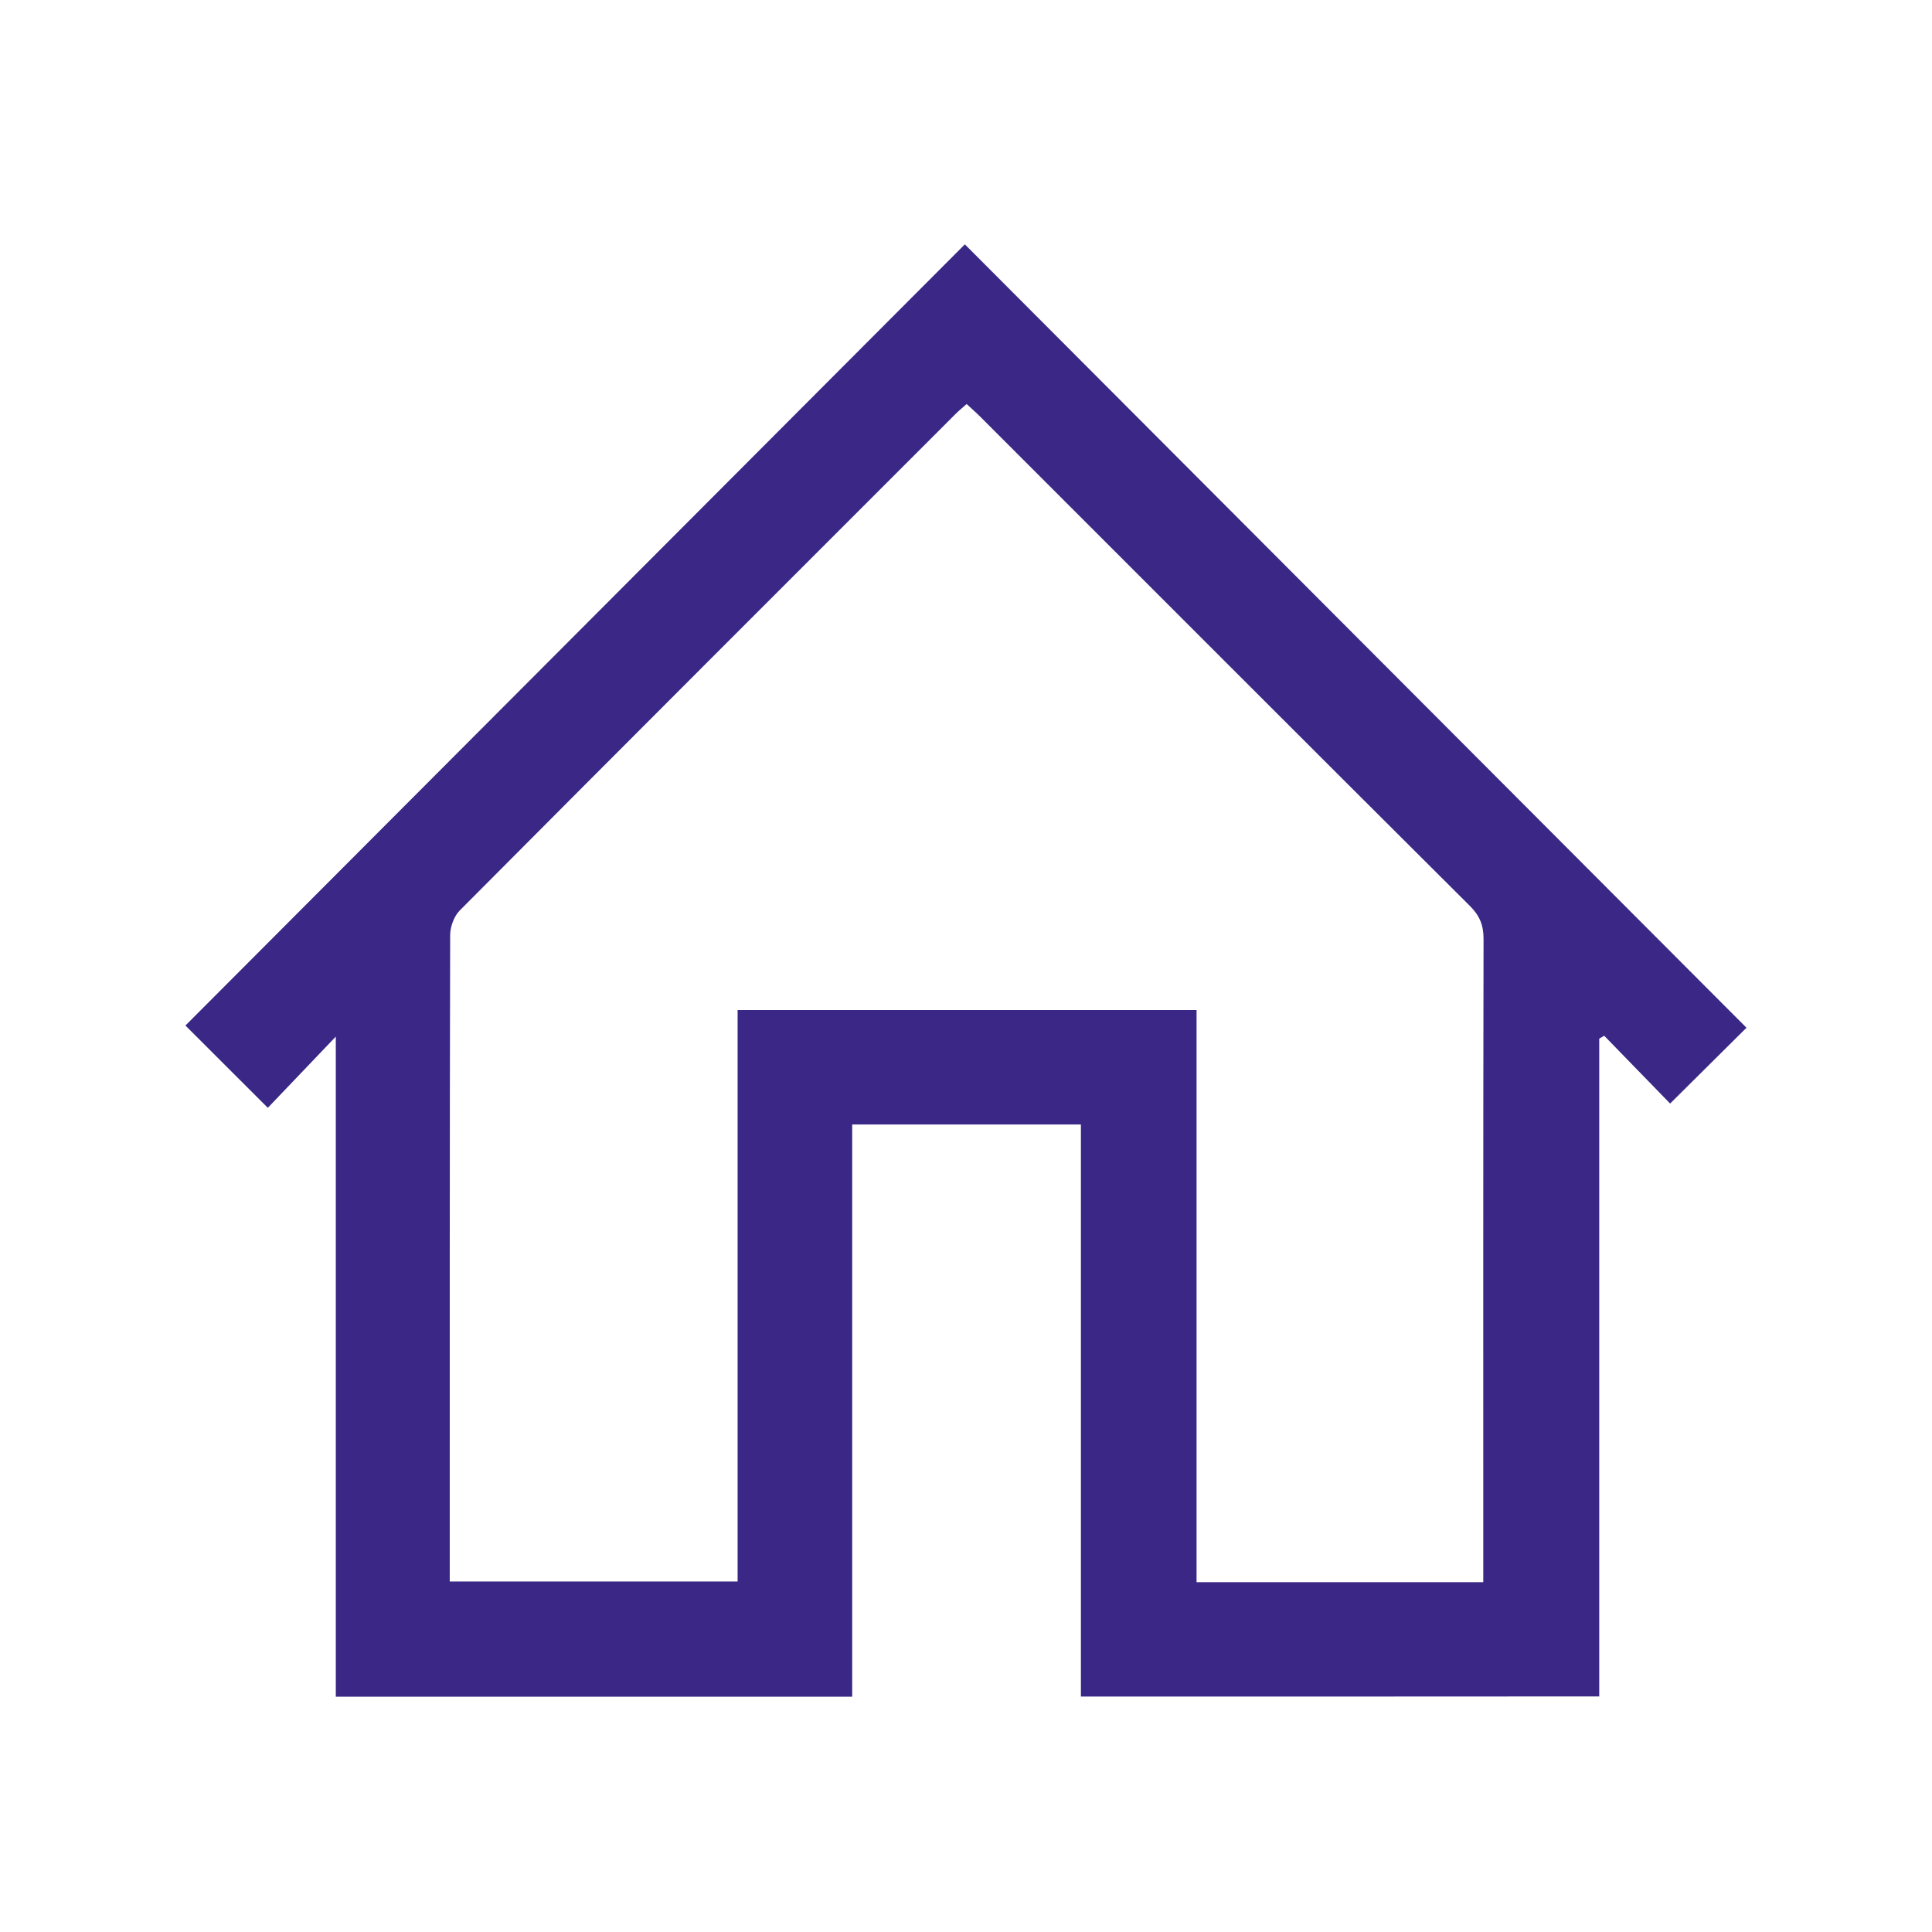
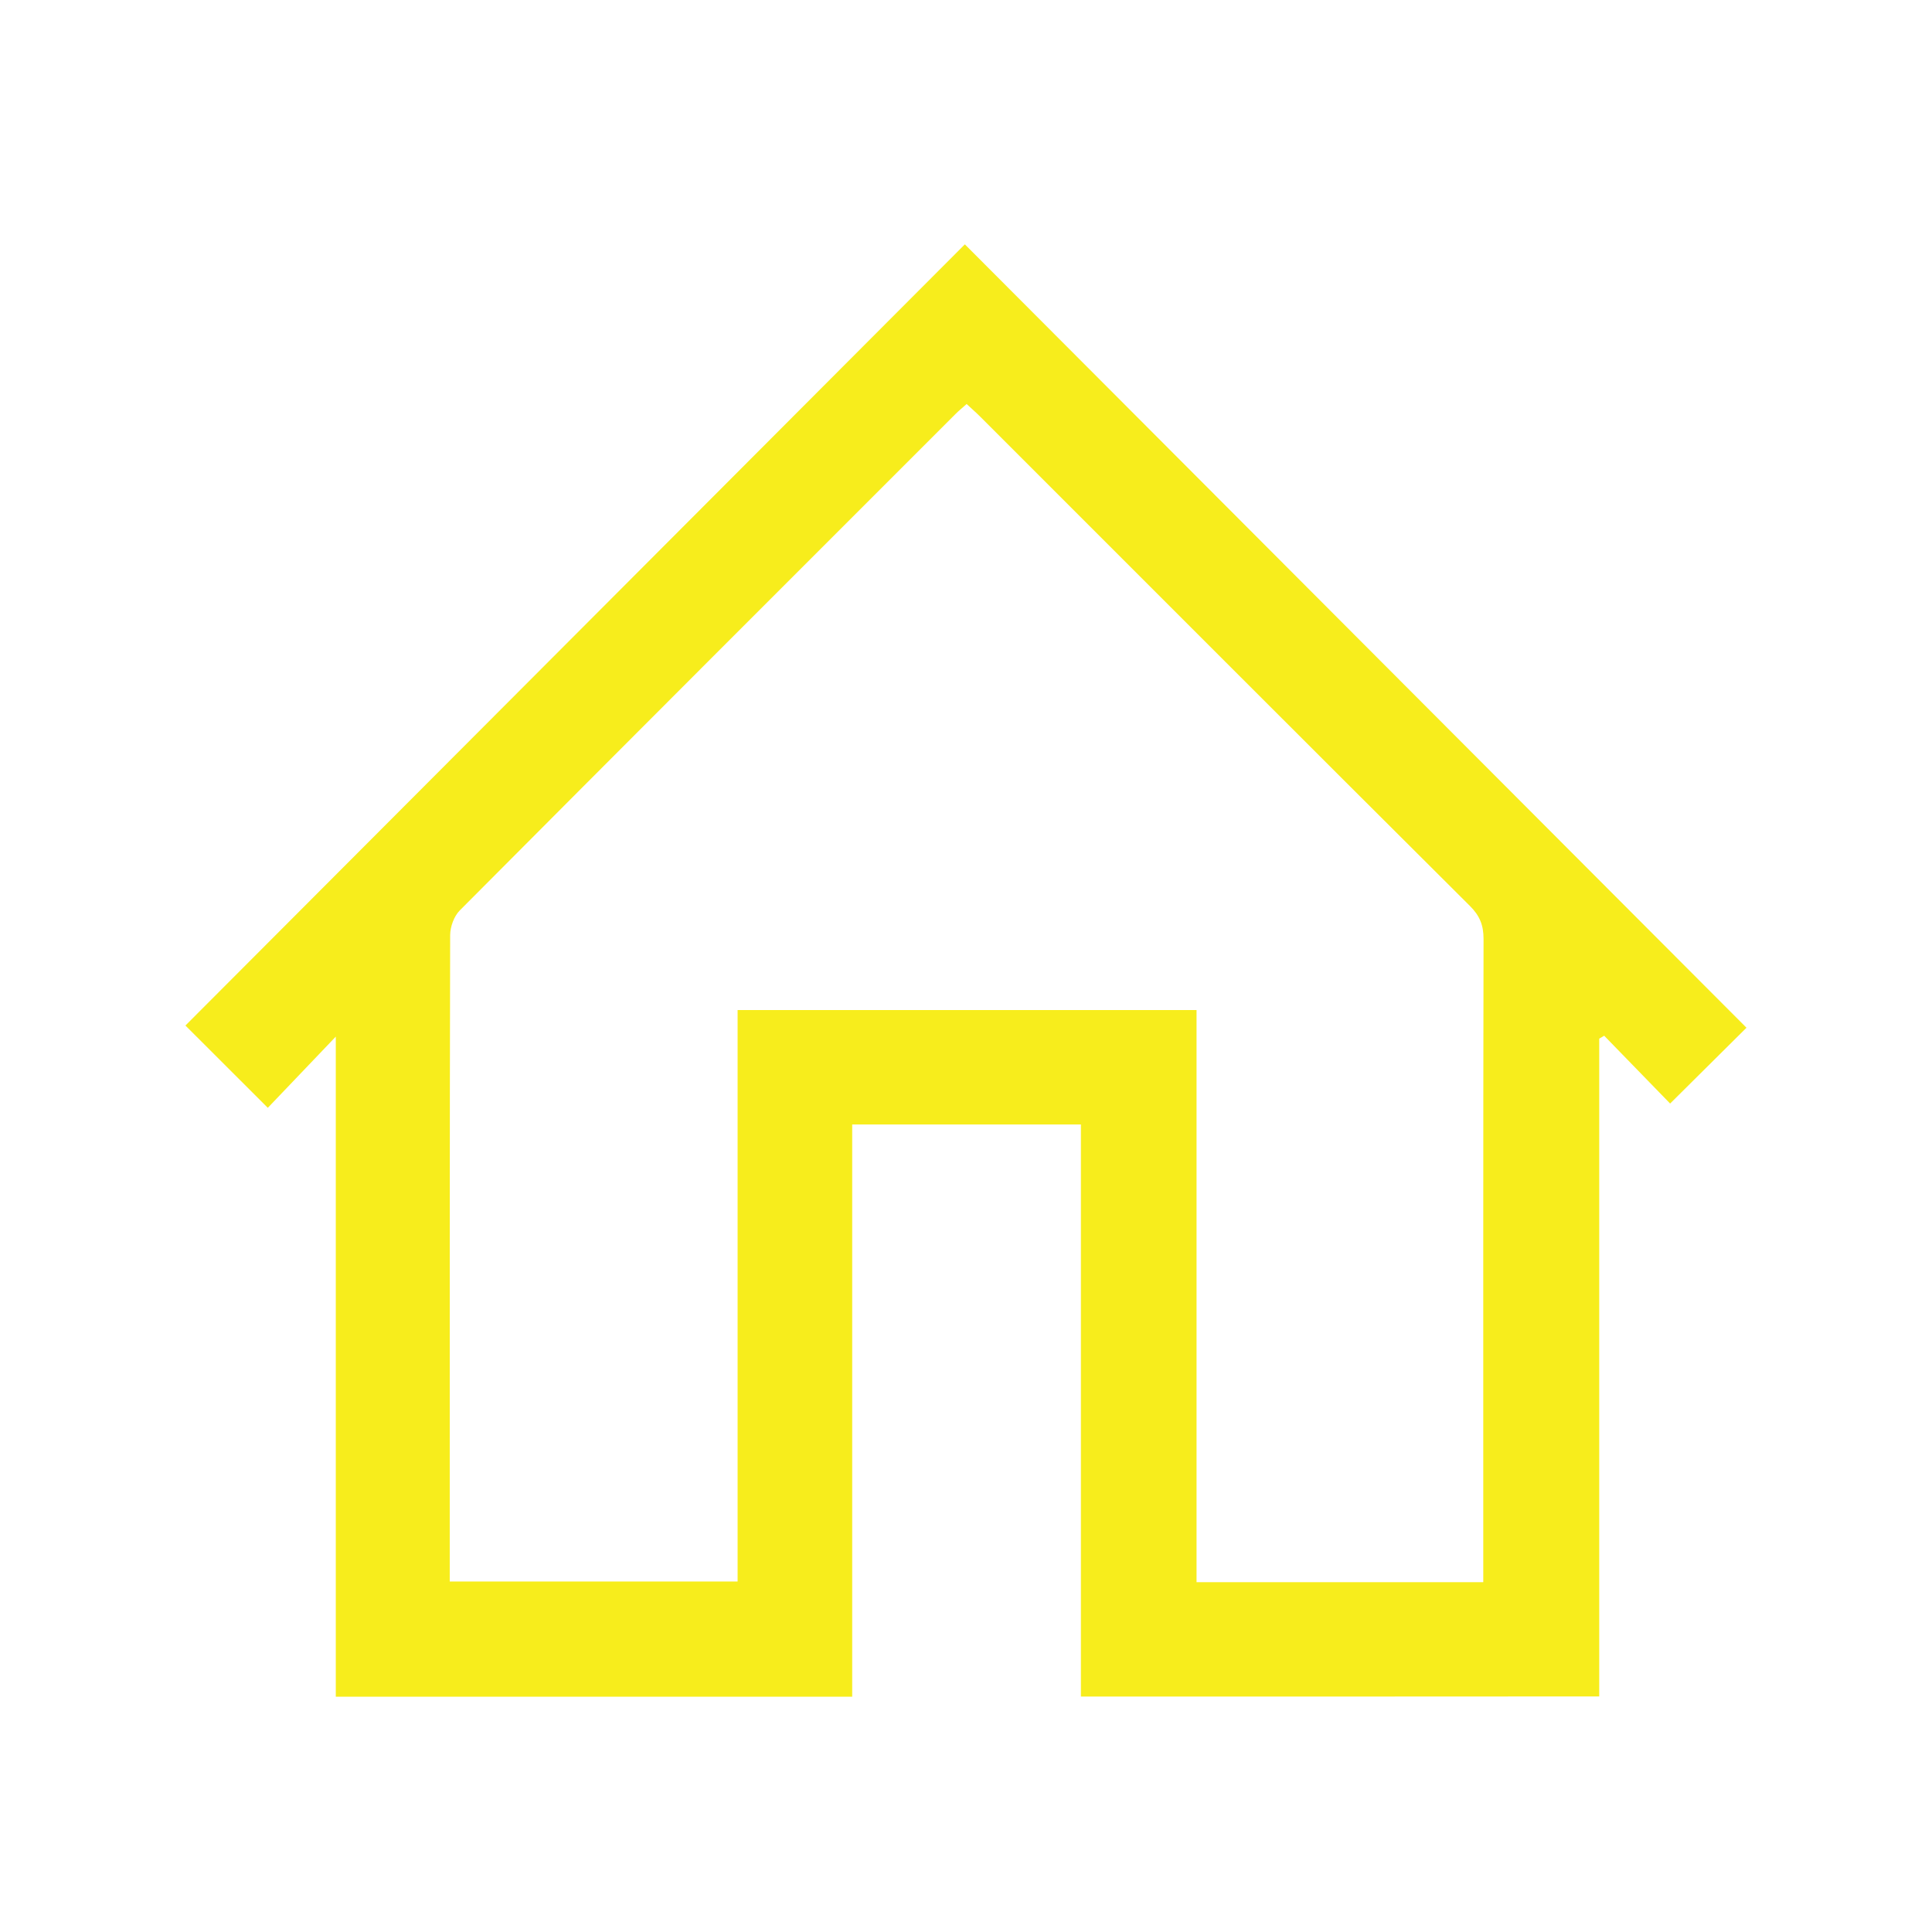
<svg xmlns="http://www.w3.org/2000/svg" version="1.1" id="Layer_1" x="0px" y="0px" width="42px" height="42px" viewBox="0 0 42 42" enable-background="new 0 0 42 42" xml:space="preserve">
-   <path fill="#3a2786" d="M23.498,36.882c0-4.159,0-8.288,0-12.437c-1.663,0-3.296,0-4.972,0c0,4.143,0,8.281,0,12.44  c-3.756,0-7.47,0-11.226,0c0-4.753,0-9.515,0-14.35c-0.541,0.565-1.026,1.075-1.478,1.548c-0.664-0.663-1.247-1.247-1.791-1.789  c5.625-5.639,11.304-11.33,16.944-16.982c5.662,5.674,11.341,11.365,16.992,17.03c-0.484,0.481-1.07,1.063-1.66,1.648  c-0.443-0.456-0.938-0.966-1.433-1.474c-0.036,0.021-0.072,0.043-0.108,0.063c0,4.758,0,9.516,0,14.3  C30.999,36.882,27.277,36.882,23.498,36.882z M32.245,34.395c0-0.168,0-0.31,0-0.449c0-4.512-0.003-9.022,0.006-13.534  c0.001-0.295-0.082-0.504-0.293-0.714c-3.556-3.542-7.101-7.093-10.65-10.641c-0.09-0.09-0.187-0.174-0.294-0.274  c-0.091,0.081-0.17,0.145-0.241,0.216c-3.595,3.595-7.191,7.188-10.777,10.792c-0.126,0.126-0.209,0.355-0.21,0.539  c-0.011,4.55-0.009,9.101-0.009,13.649c0,0.139,0,0.275,0,0.402c2.112,0,4.17,0,6.258,0c0-4.16,0-8.291,0-12.423  c3.335,0,6.641,0,9.977,0c0,4.157,0,8.287,0,12.437C28.09,34.395,30.139,34.395,32.245,34.395z" />
+   <path fill="#f7ed1c" d="M23.498,36.882c0-4.159,0-8.288,0-12.437c-1.663,0-3.296,0-4.972,0c0,4.143,0,8.281,0,12.44  c-3.756,0-7.47,0-11.226,0c0-4.753,0-9.515,0-14.35c-0.541,0.565-1.026,1.075-1.478,1.548c-0.664-0.663-1.247-1.247-1.791-1.789  c5.625-5.639,11.304-11.33,16.944-16.982c5.662,5.674,11.341,11.365,16.992,17.03c-0.484,0.481-1.07,1.063-1.66,1.648  c-0.443-0.456-0.938-0.966-1.433-1.474c-0.036,0.021-0.072,0.043-0.108,0.063c0,4.758,0,9.516,0,14.3  C30.999,36.882,27.277,36.882,23.498,36.882z M32.245,34.395c0-0.168,0-0.31,0-0.449c0-4.512-0.003-9.022,0.006-13.534  c0.001-0.295-0.082-0.504-0.293-0.714c-3.556-3.542-7.101-7.093-10.65-10.641c-0.09-0.09-0.187-0.174-0.294-0.274  c-0.091,0.081-0.17,0.145-0.241,0.216c-3.595,3.595-7.191,7.188-10.777,10.792c-0.126,0.126-0.209,0.355-0.21,0.539  c-0.011,4.55-0.009,9.101-0.009,13.649c0,0.139,0,0.275,0,0.402c2.112,0,4.17,0,6.258,0c0-4.16,0-8.291,0-12.423  c3.335,0,6.641,0,9.977,0c0,4.157,0,8.287,0,12.437C28.09,34.395,30.139,34.395,32.245,34.395z" />
  <rect x="-0.001" y="0.1" fill="none" width="42.001" height="42" />
</svg>
